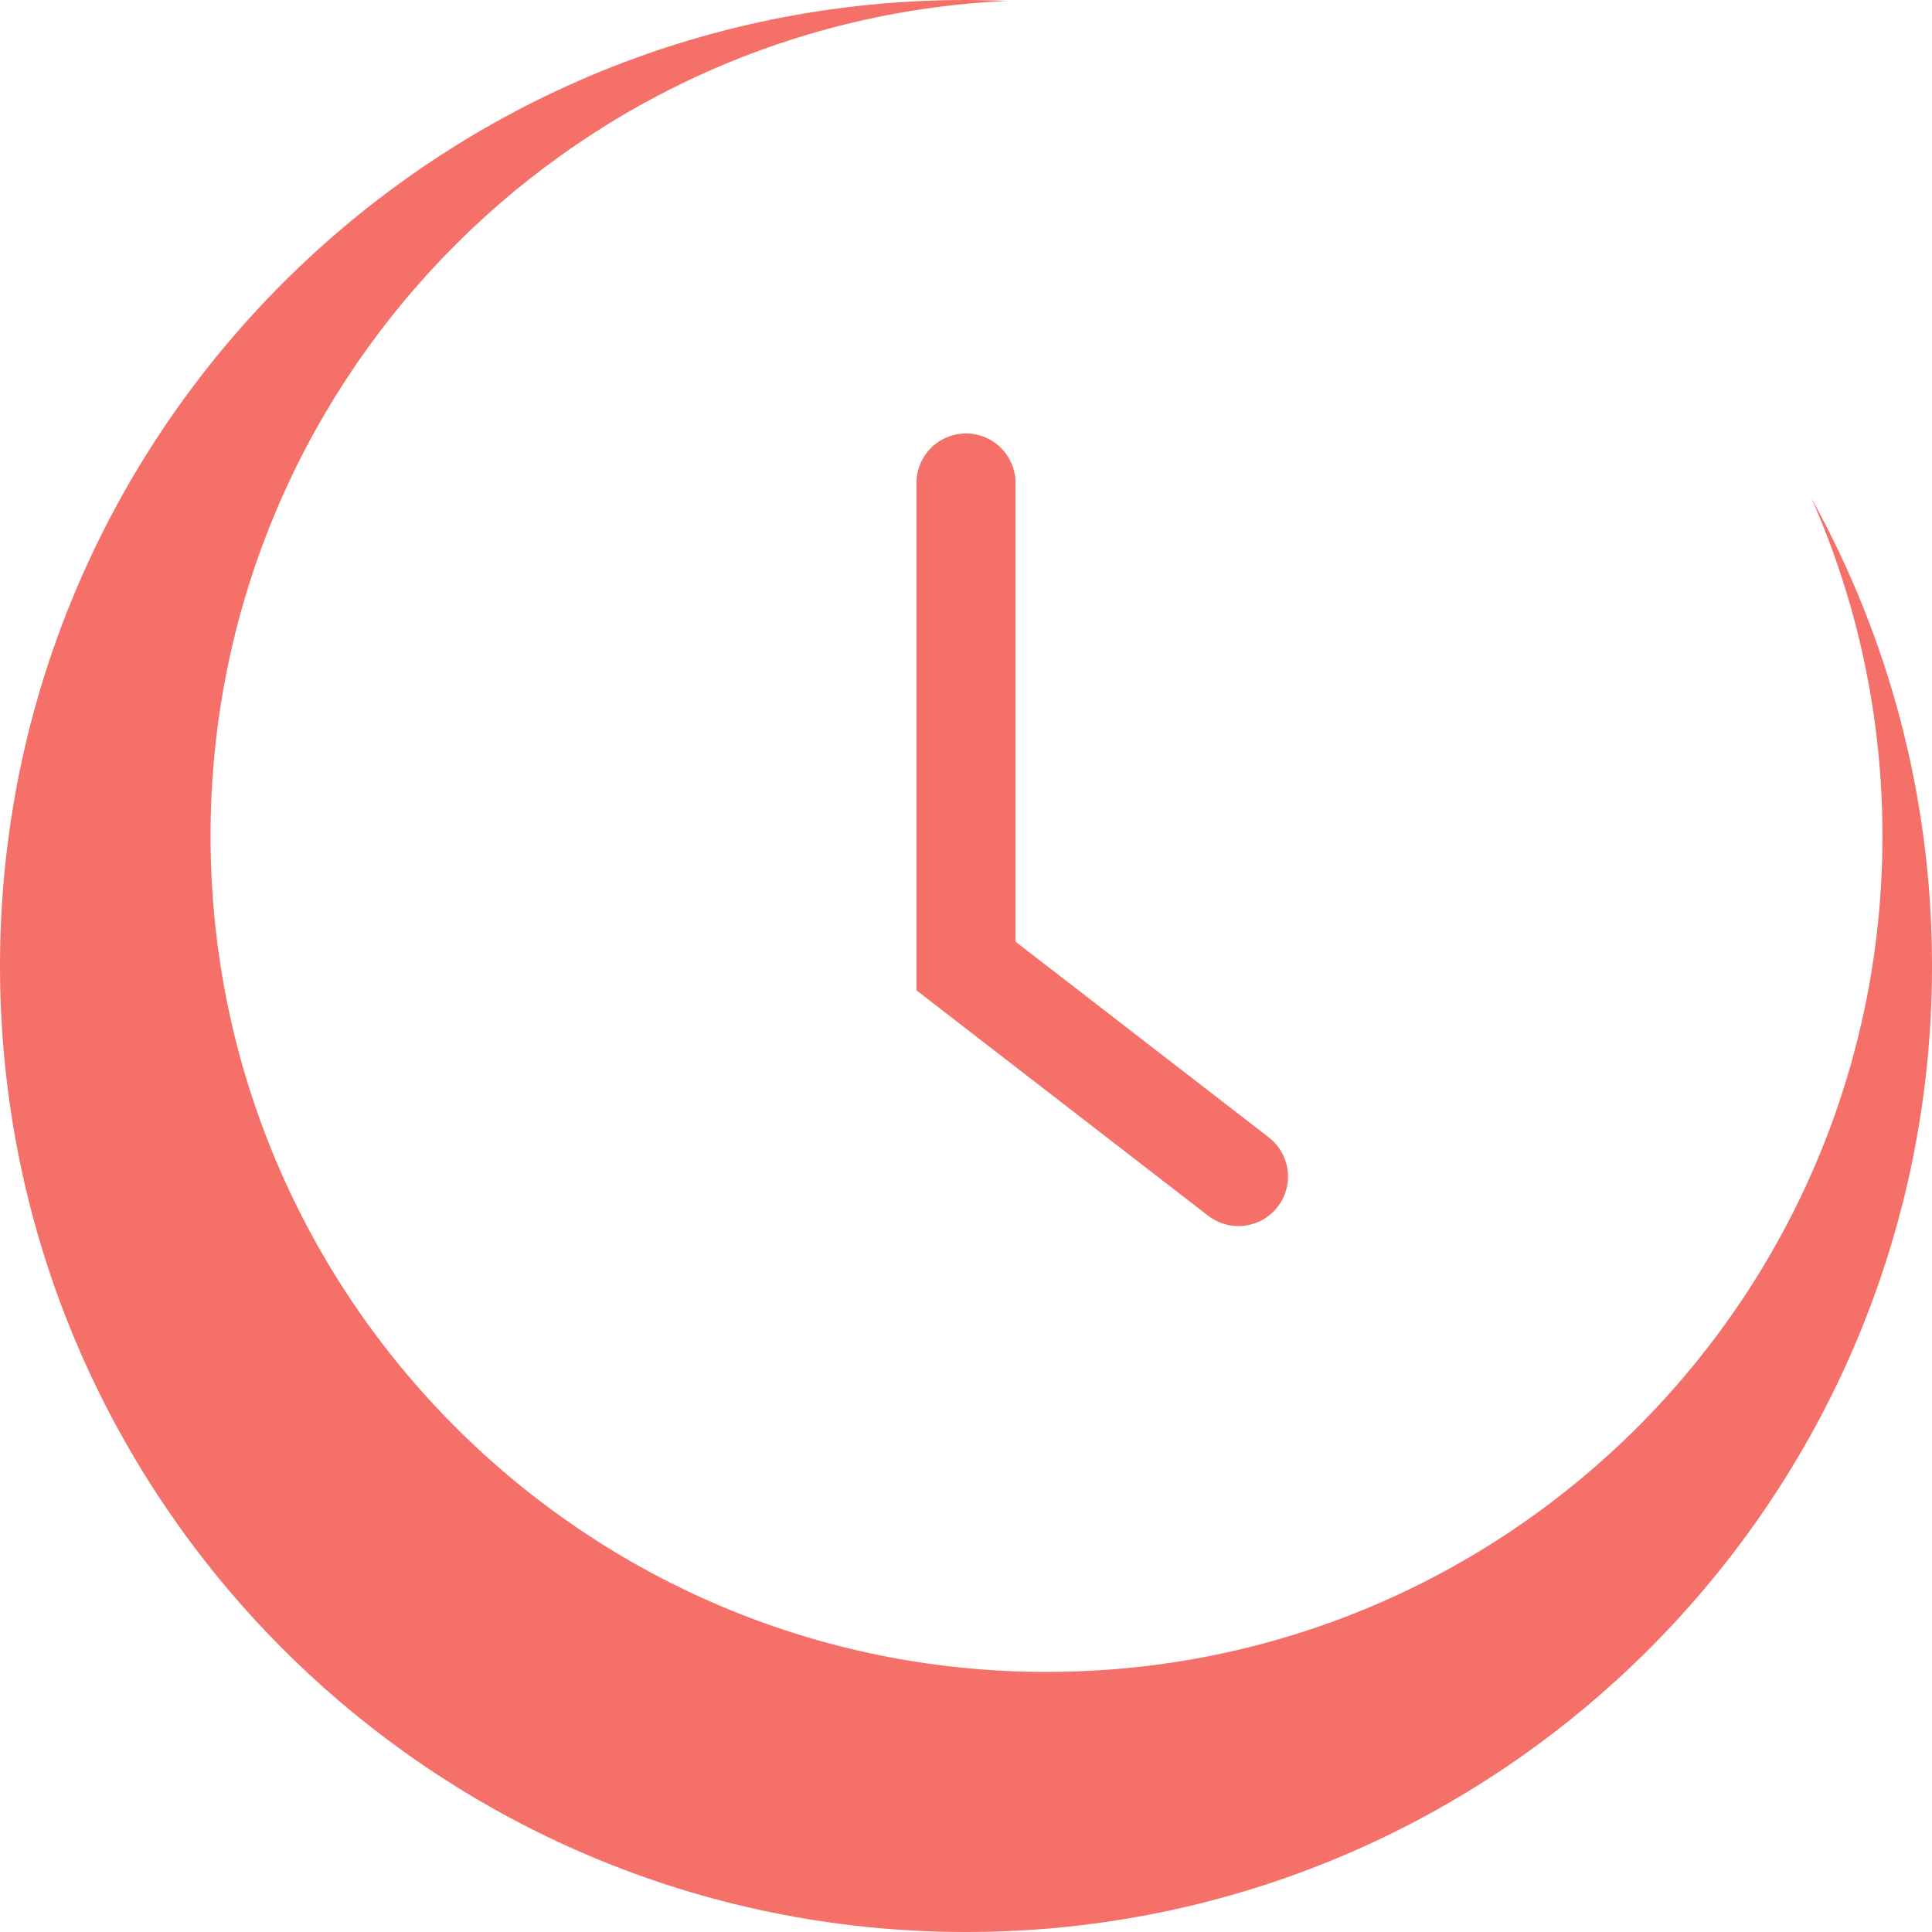
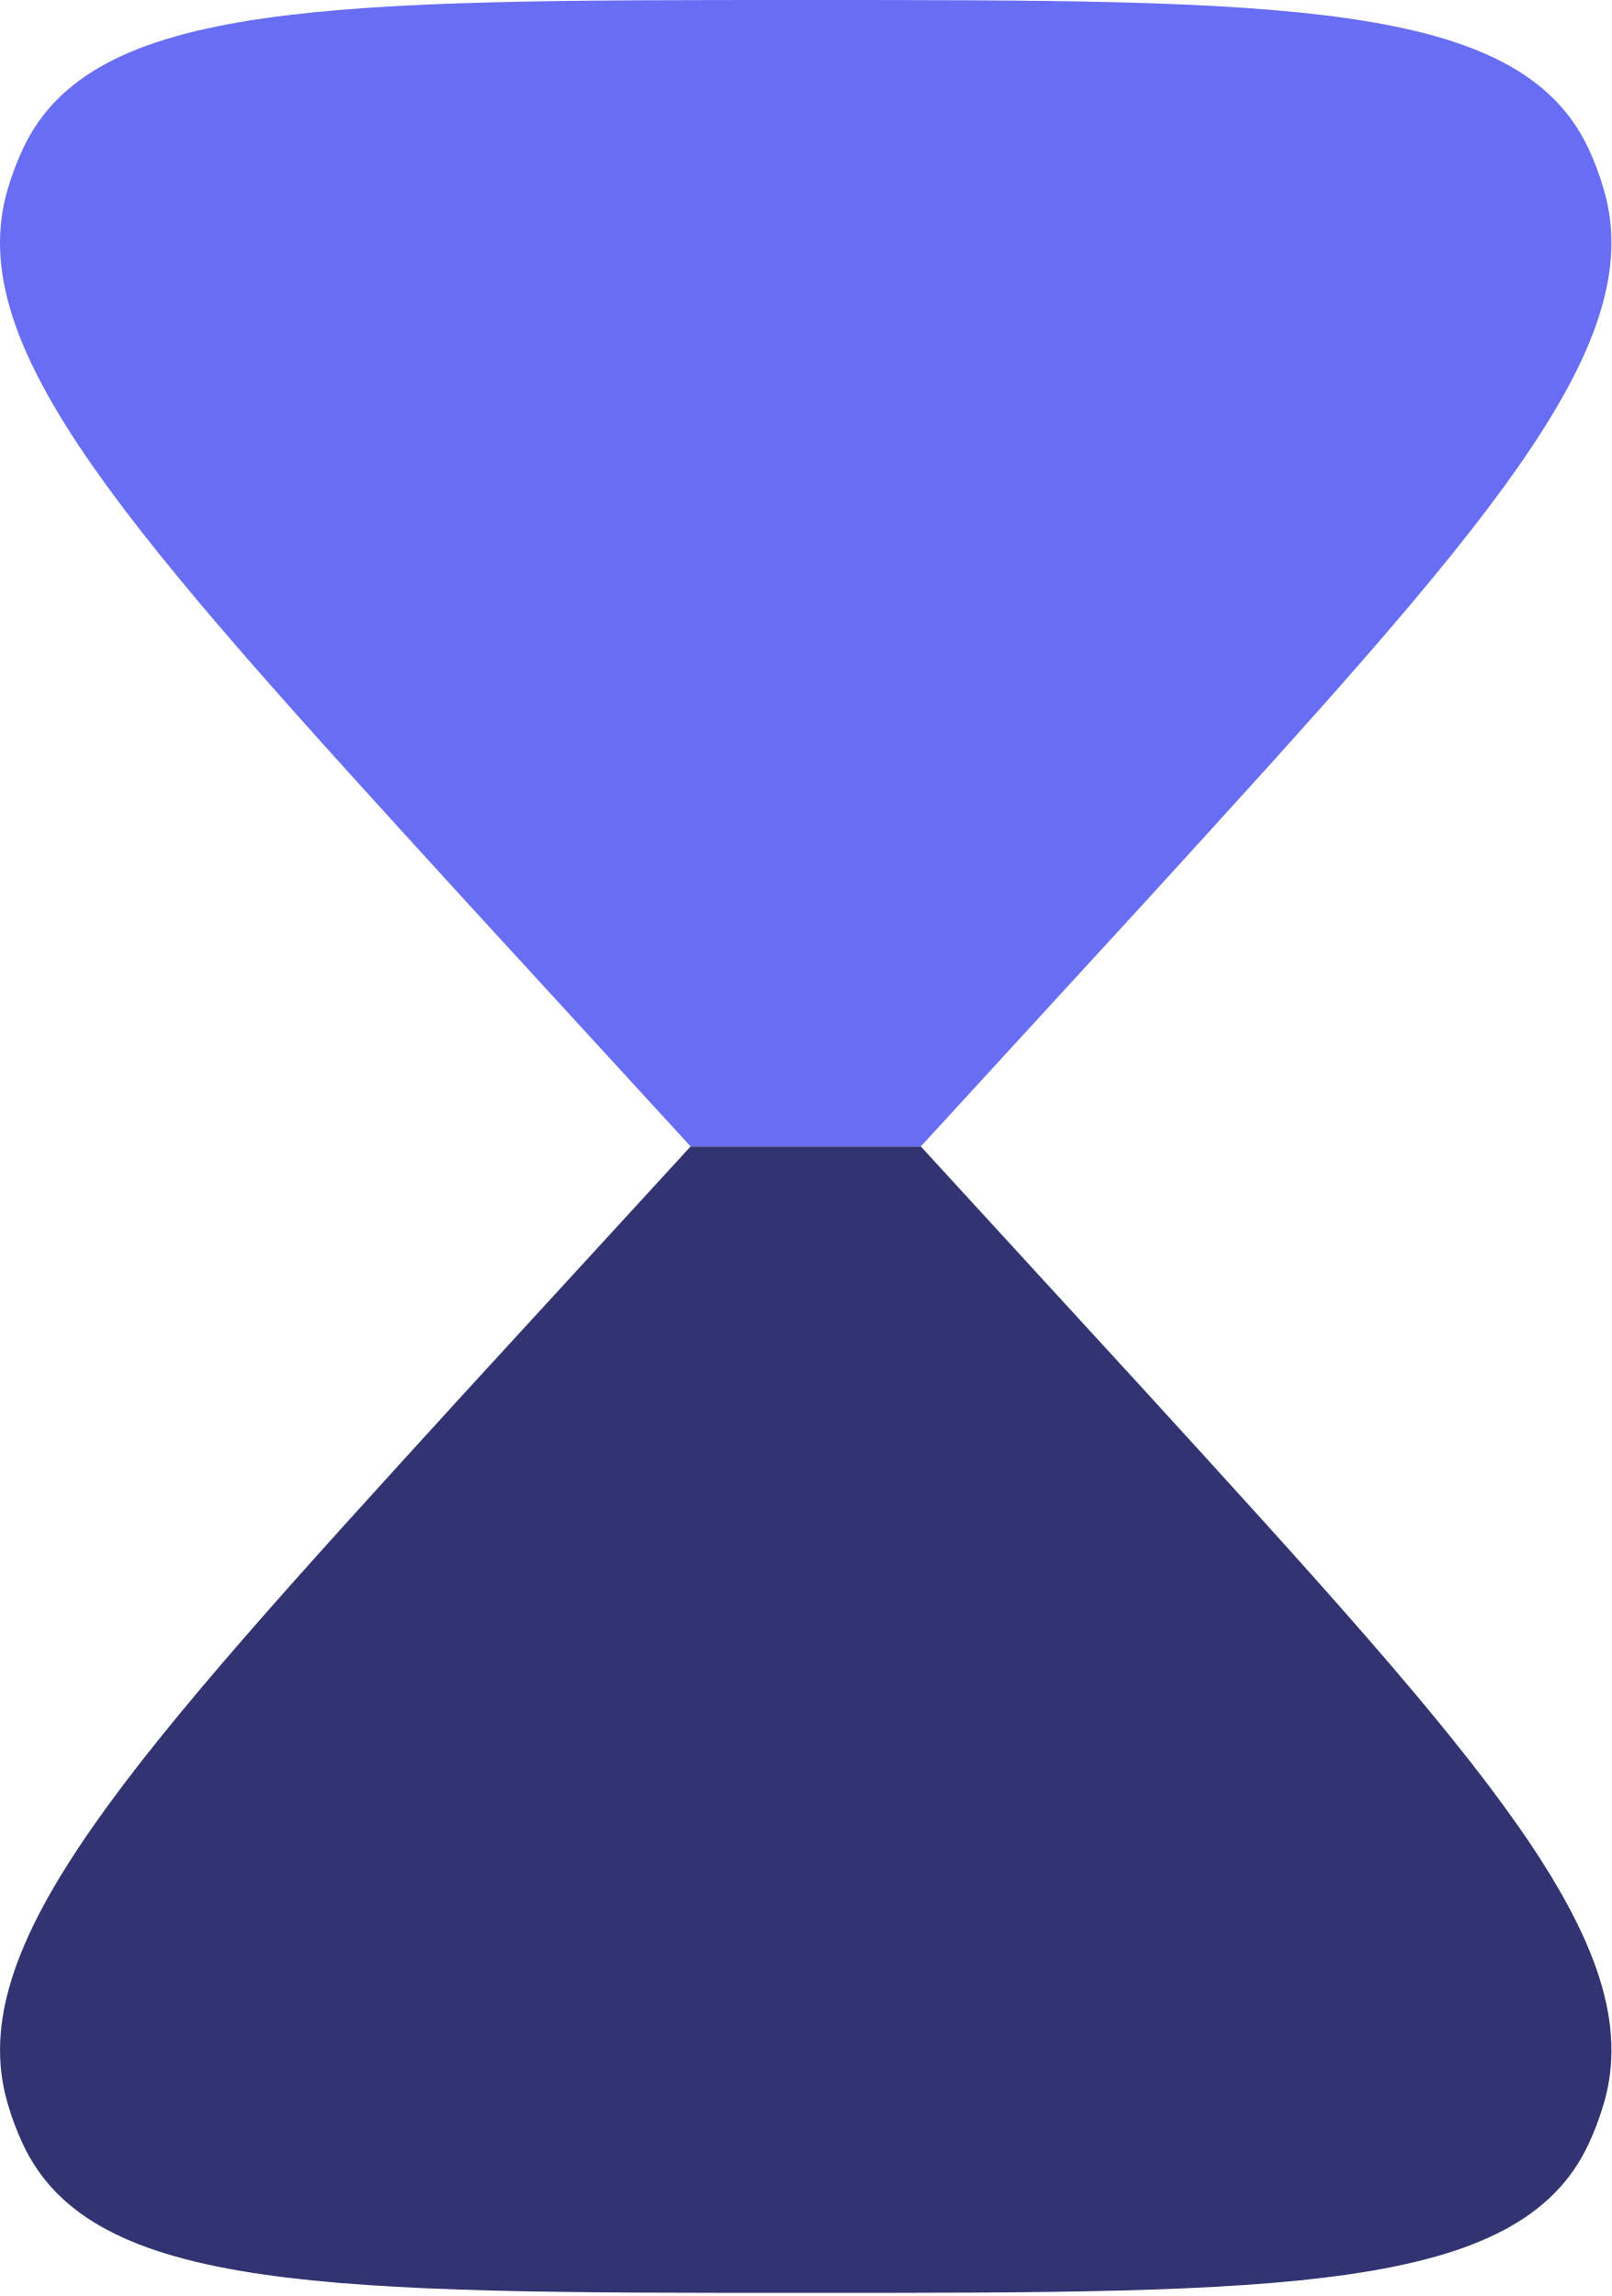
- <svg xmlns="http://www.w3.org/2000/svg" width="156" height="156" viewBox="0 0 156 156" fill="none">
-   <path fill-rule="evenodd" clip-rule="evenodd" d="M78.001 156C121.079 156 156.001 121.078 156.001 78C156.001 64.307 152.472 51.438 146.275 40.252C149.956 48.586 152 57.804 152 67.5C152 104.779 121.779 135 84.5 135C47.221 135 17 104.779 17 67.5C17 31.271 45.543 1.708 81.368 0.071C80.251 0.024 79.129 0 78.001 0C34.922 0 0.001 34.922 0.001 78C0.001 121.078 34.922 156 78.001 156Z" fill="#F47068" />
-   <path d="M100 95L78 78L78 39" stroke="#F47068" stroke-width="8" stroke-linecap="round" />
+ <svg xmlns="http://www.w3.org/2000/svg" width="80" height="114" viewBox="0 0 80 114" fill="none">
+   <path fill-rule="evenodd" clip-rule="evenodd" d="M40 0C16.383 0 4.571 0 1.131 7.4C0.835 8.038 0.587 8.696 0.388 9.37C-1.955 17.265 6.4 26.418 23.097 44.719L34.286 56.923H45.714L56.903 44.724C73.6 26.418 81.949 17.265 79.612 9.375C79.414 8.698 79.165 8.035 78.869 7.394C75.429 0 63.617 0 40 0Z" fill="#686EF4" />
+   <path d="M1.131 106.446C4.571 113.846 16.383 113.846 40 113.846C63.617 113.846 75.429 113.846 78.869 106.446C79.165 105.809 79.413 105.15 79.612 104.477C81.955 96.581 73.6 87.428 56.903 69.127L45.714 56.923H34.286L23.097 69.122C6.4 87.428 -1.949 96.581 0.388 104.471C0.588 105.154 0.834 105.809 1.131 106.446Z" fill="#313471" />
</svg>
